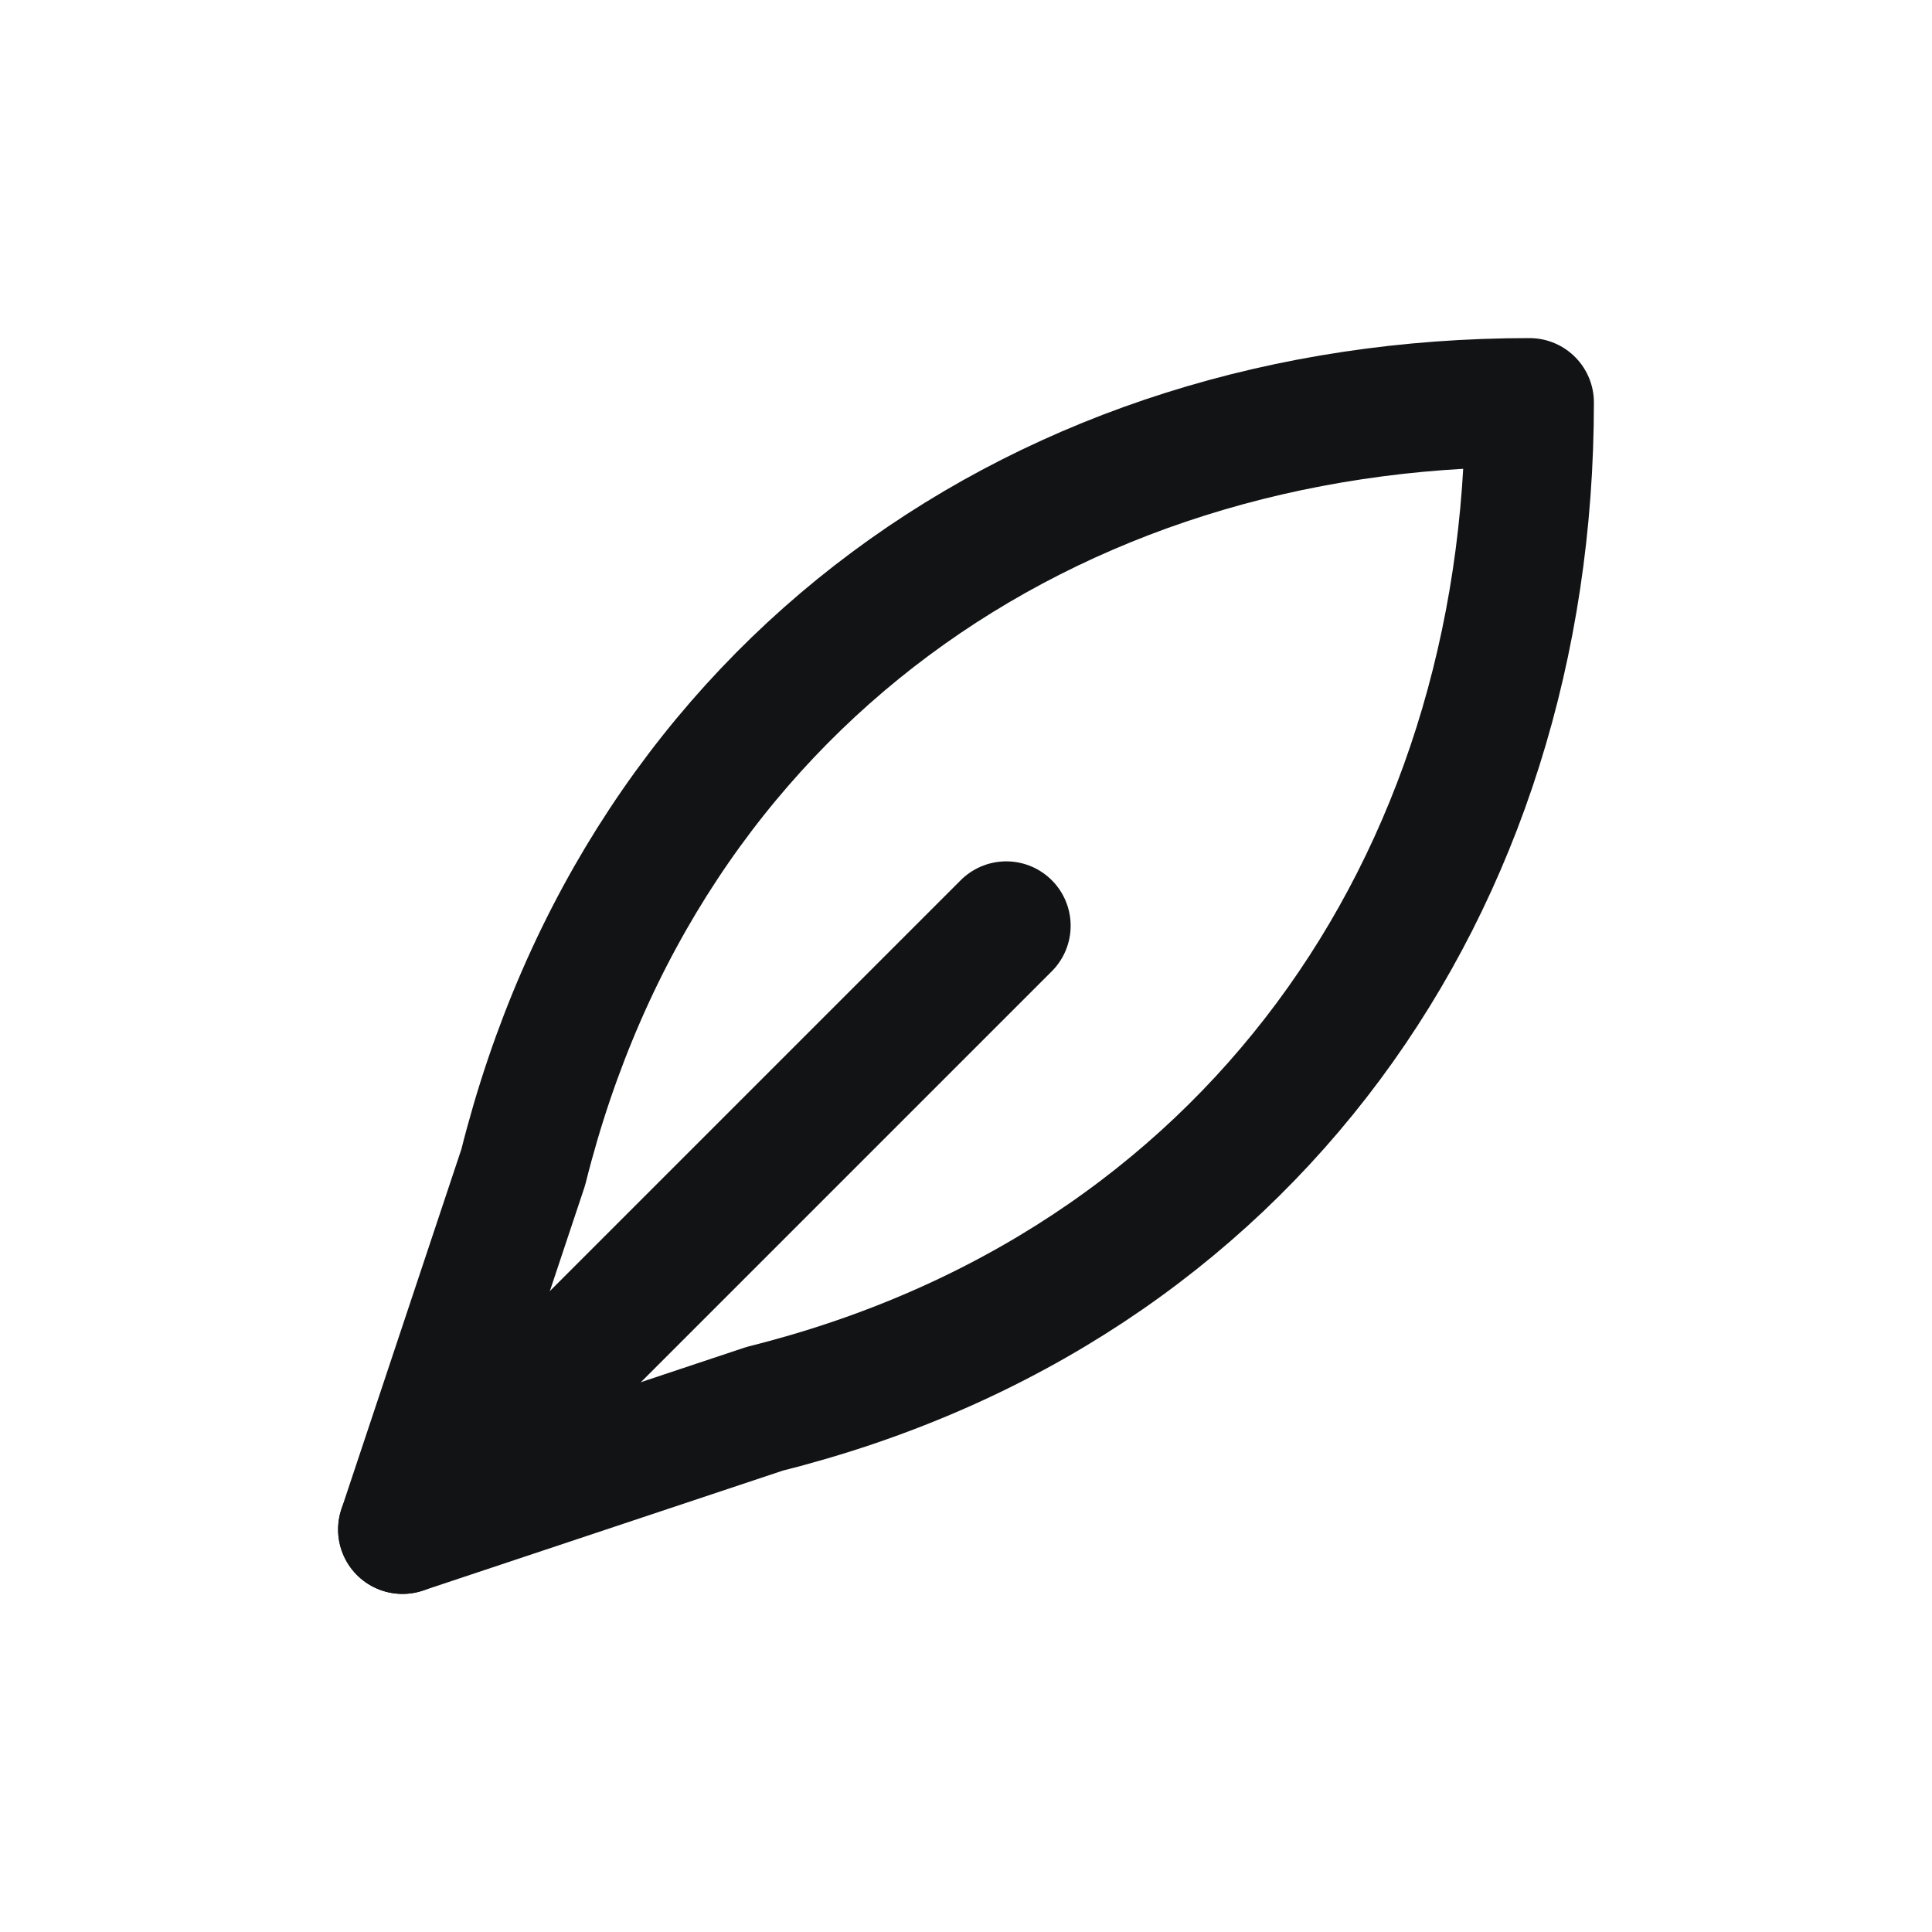
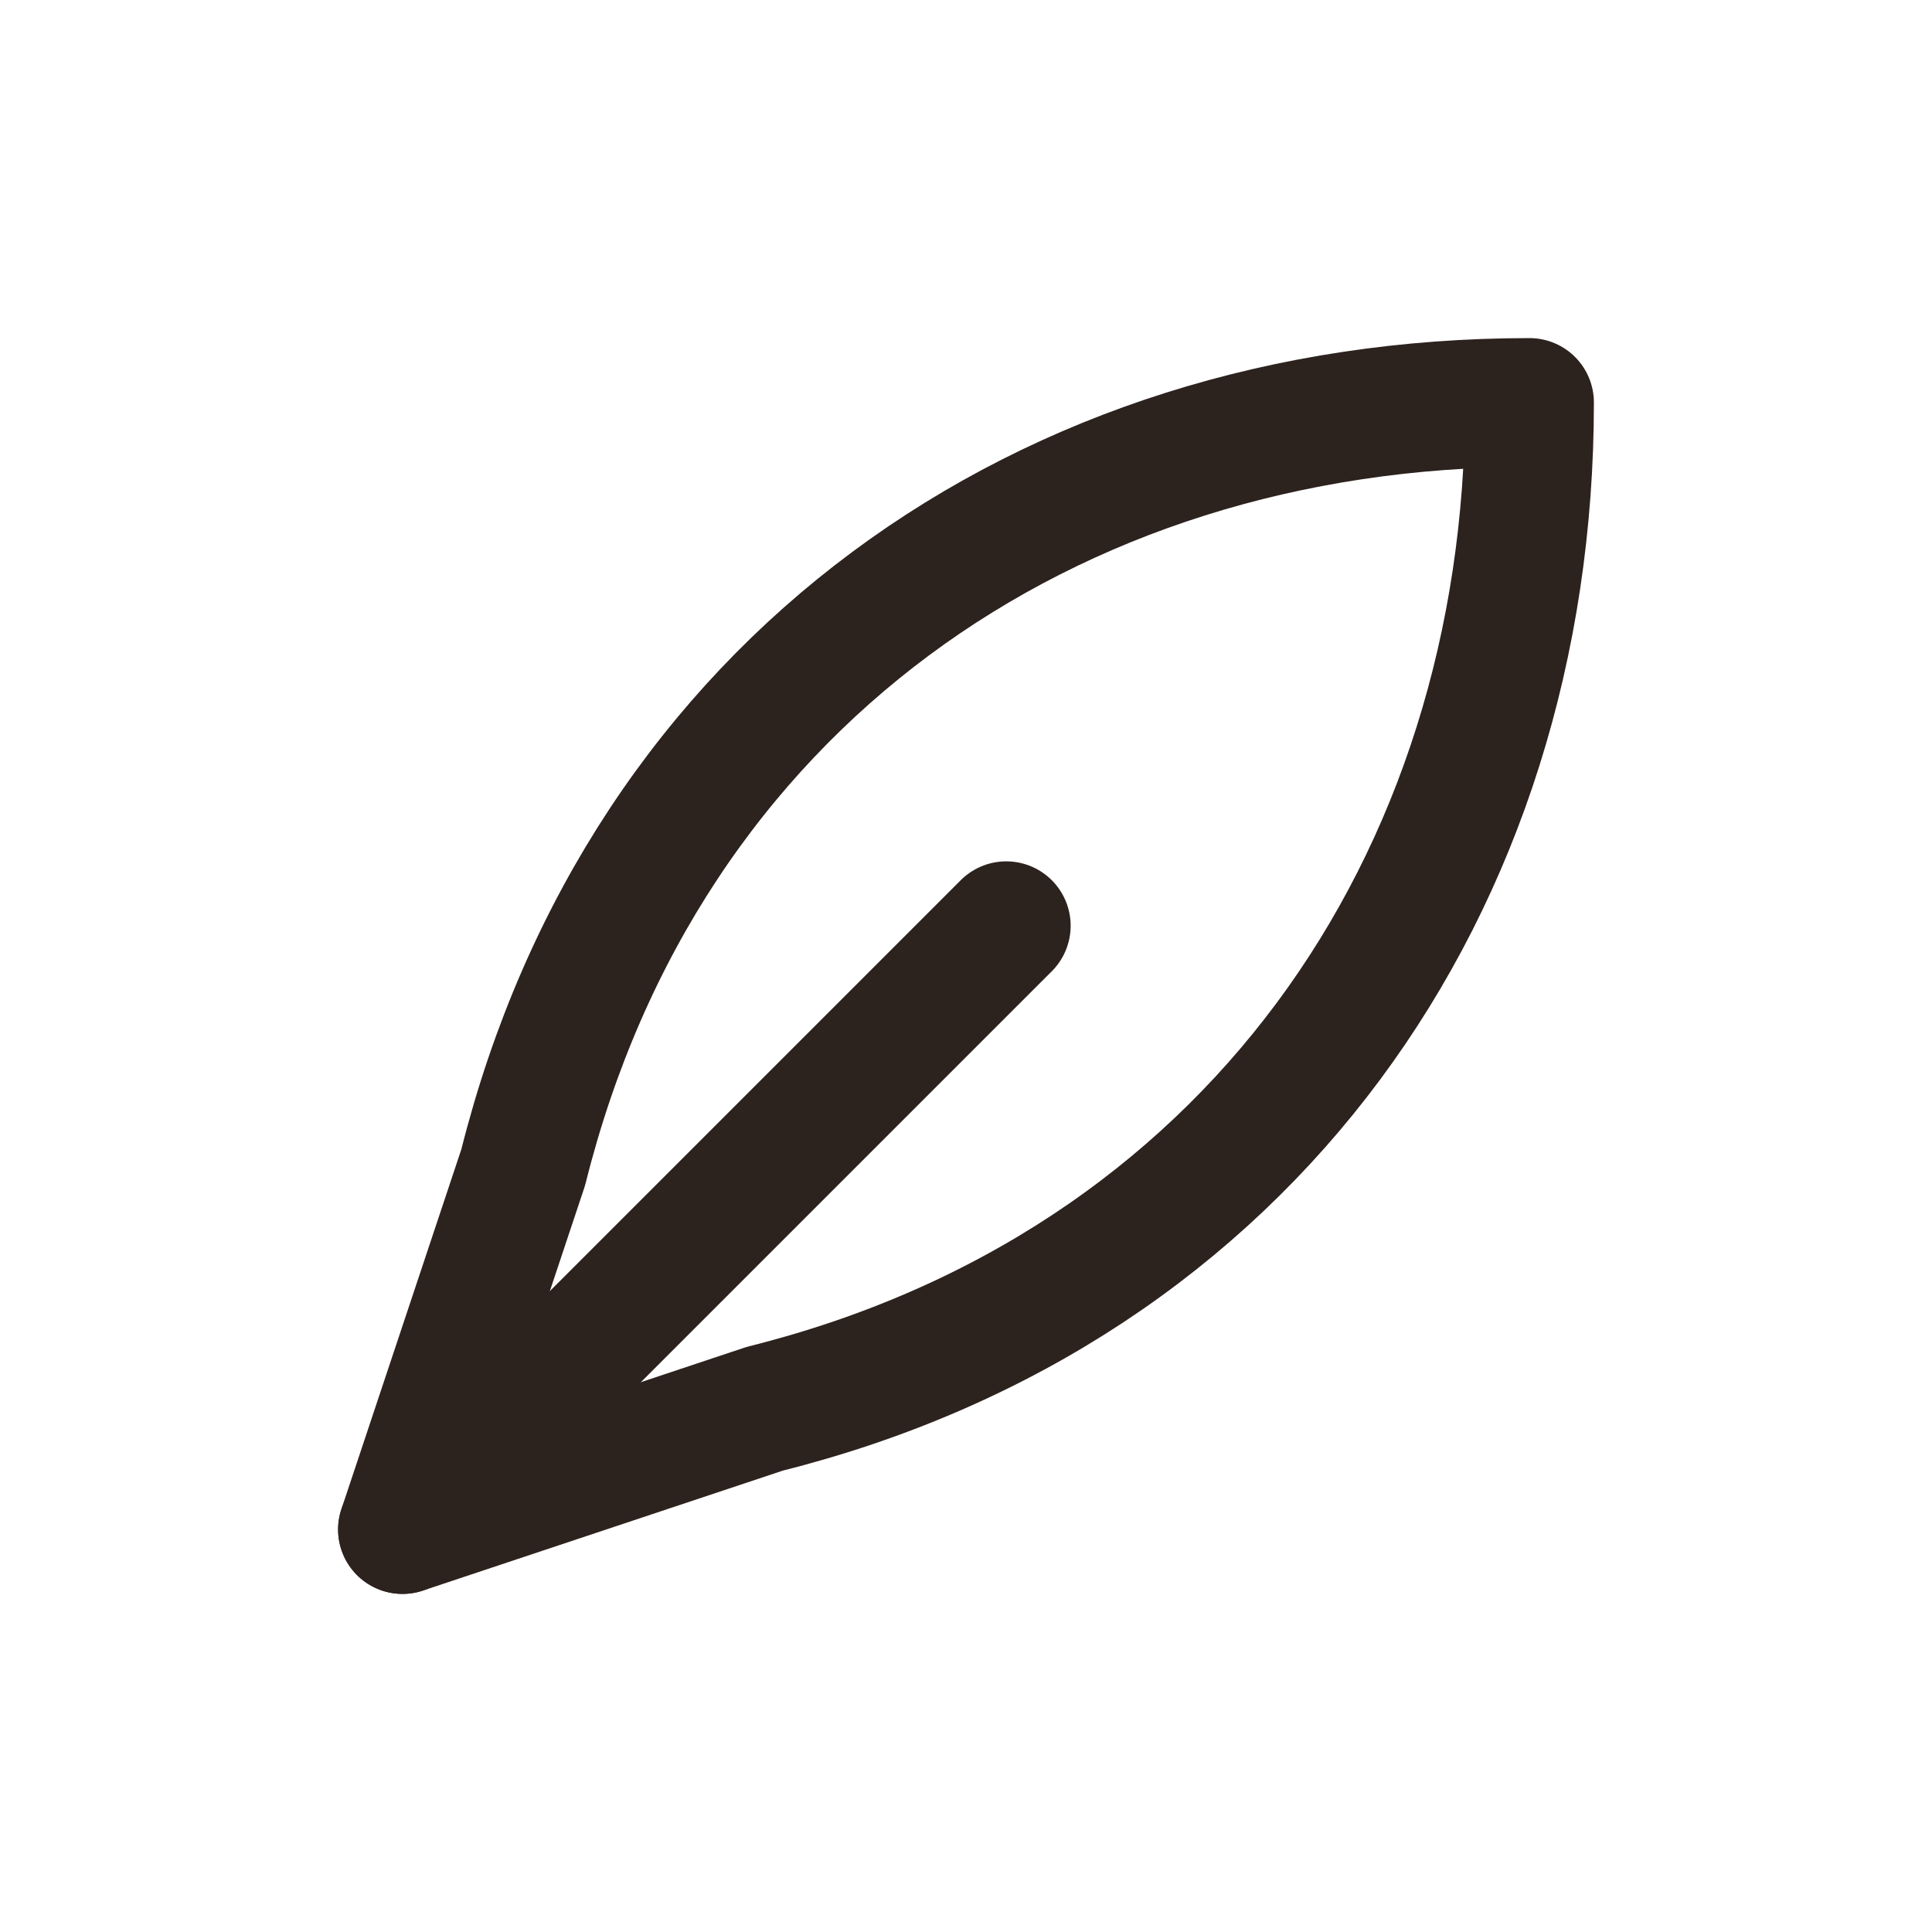
- <svg xmlns="http://www.w3.org/2000/svg" viewBox="0 0 24 24" width="24" height="24" fill="none" stroke="#111315" stroke-width="1.6" stroke-linecap="round" stroke-linejoin="round">
+ <svg xmlns="http://www.w3.org/2000/svg" viewBox="0 0 24 24" width="24" height="24" fill="none" stroke="#2C221E" stroke-width="1.6" stroke-linecap="round" stroke-linejoin="round">
  <path d="M19 5c-6 0-11 3.5-12.5 9.5L5 19l4.5-1.5C15.5 16 19 11 19 5Z" />
  <path d="M5 19l7.5-7.5" />
</svg>
